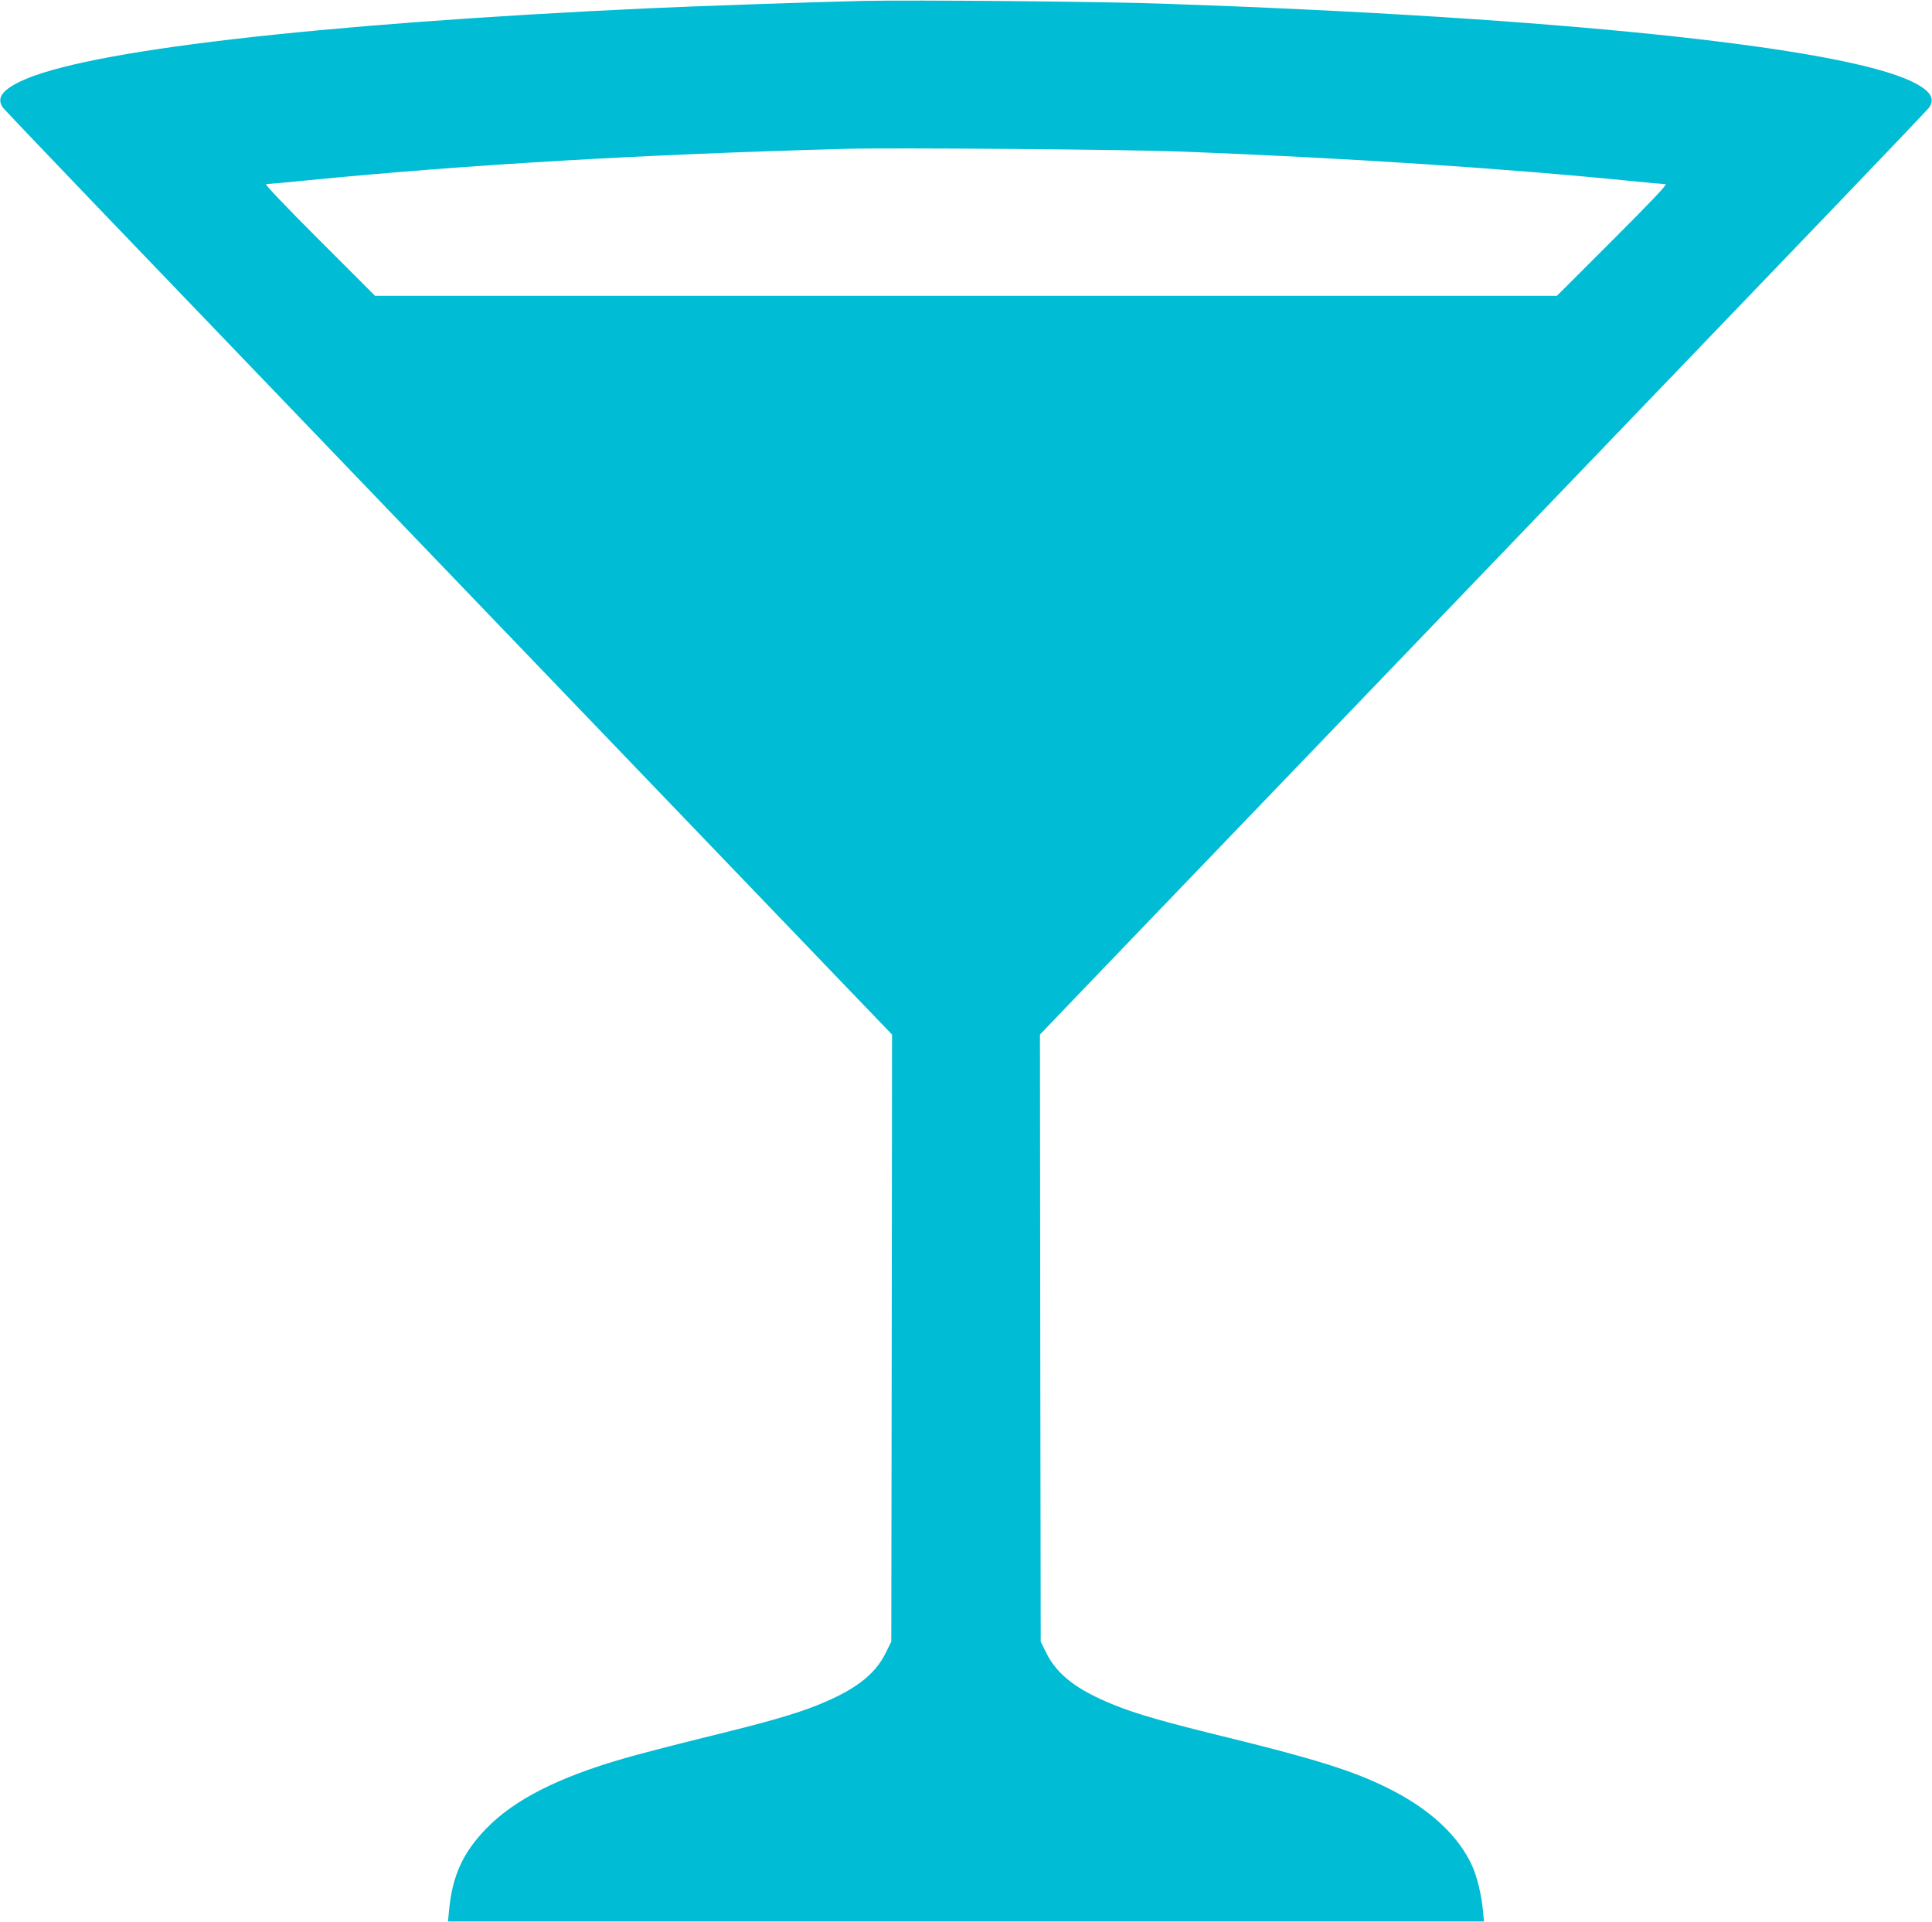
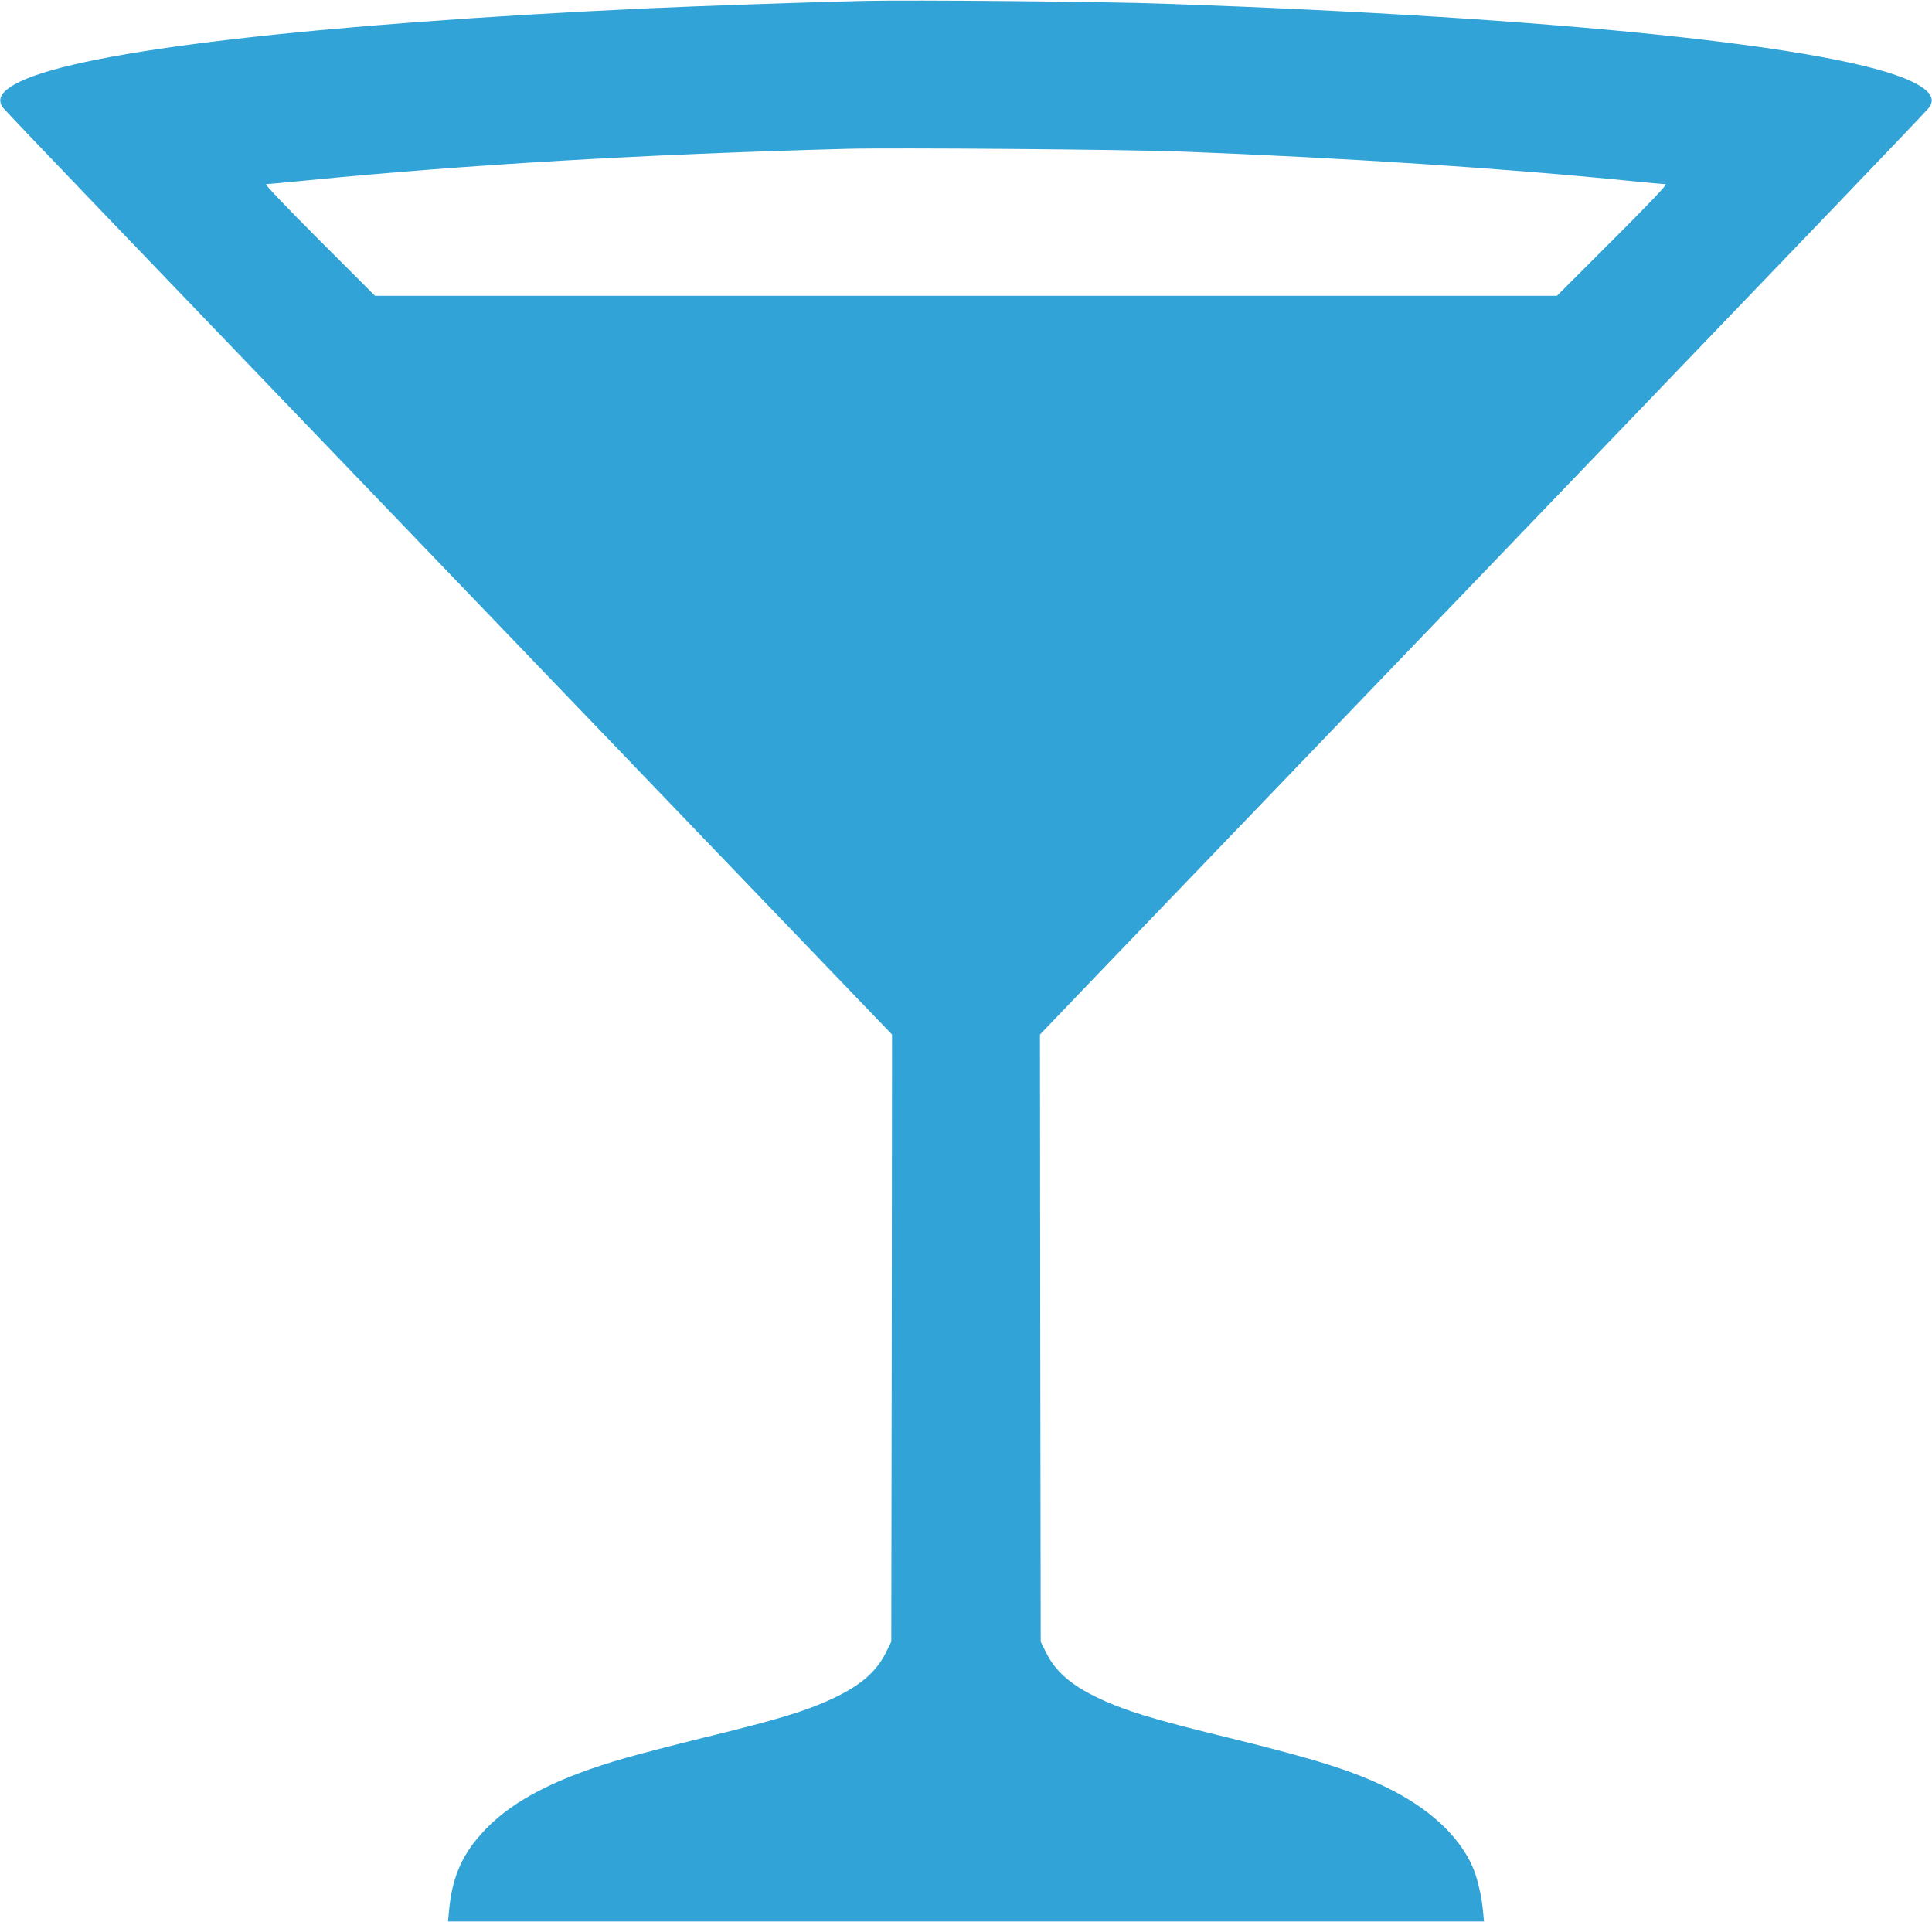
<svg xmlns="http://www.w3.org/2000/svg" version="1.0" width="1280pt" height="1273pt" viewBox="0 0 1280 1273" preserveAspectRatio="xMidYMid meet">
-   <g transform="translate(0,1273) scale(0.1,-0.1)" fill="#00bcd4" stroke="none">
+   <g transform="translate(0,1273) scale(0.1,-0.1)" fill="rgb(49,163,214)" stroke="none">
    <path d="M5720 12724 c-314 -7 -1122 -35 -1425 -49 -2207 -103 -3739 -281 -4161 -485 -125 -60 -159 -115 -112 -176 13 -16 293 -310 623 -654 330 -344 1464 -1525 2520 -2625 1056 -1100 2106 -2193 2333 -2430 l412 -429 -2 -2011 -3 -2011 -37 -75 c-72 -145 -203 -245 -448 -344 -150 -61 -343 -116 -765 -219 -190 -47 -418 -106 -508 -132 -448 -128 -741 -277 -928 -471 -153 -158 -223 -313 -244 -541 l-7 -72 3432 0 3432 0 -7 72 c-9 99 -38 221 -70 293 -91 204 -286 384 -565 521 -224 111 -472 189 -1045 330 -422 103 -615 158 -765 219 -245 99 -376 199 -448 344 l-37 75 -3 2011 -2 2011 412 430 c227 236 1277 1329 2333 2429 1056 1100 2190 2281 2520 2625 330 344 610 638 623 654 47 61 13 116 -112 176 -475 229 -2350 425 -4941 515 -410 15 -1677 26 -2005 19z m2105 -998 c1090 -42 2145 -111 2990 -196 110 -11 209 -20 220 -20 14 0 -97 -117 -350 -370 l-370 -370 -3915 0 -3915 0 -370 370 c-225 225 -363 370 -352 370 10 0 131 11 270 25 1058 104 2233 173 3577 209 311 8 1850 -4 2215 -18z" />
  </g>
</svg>
